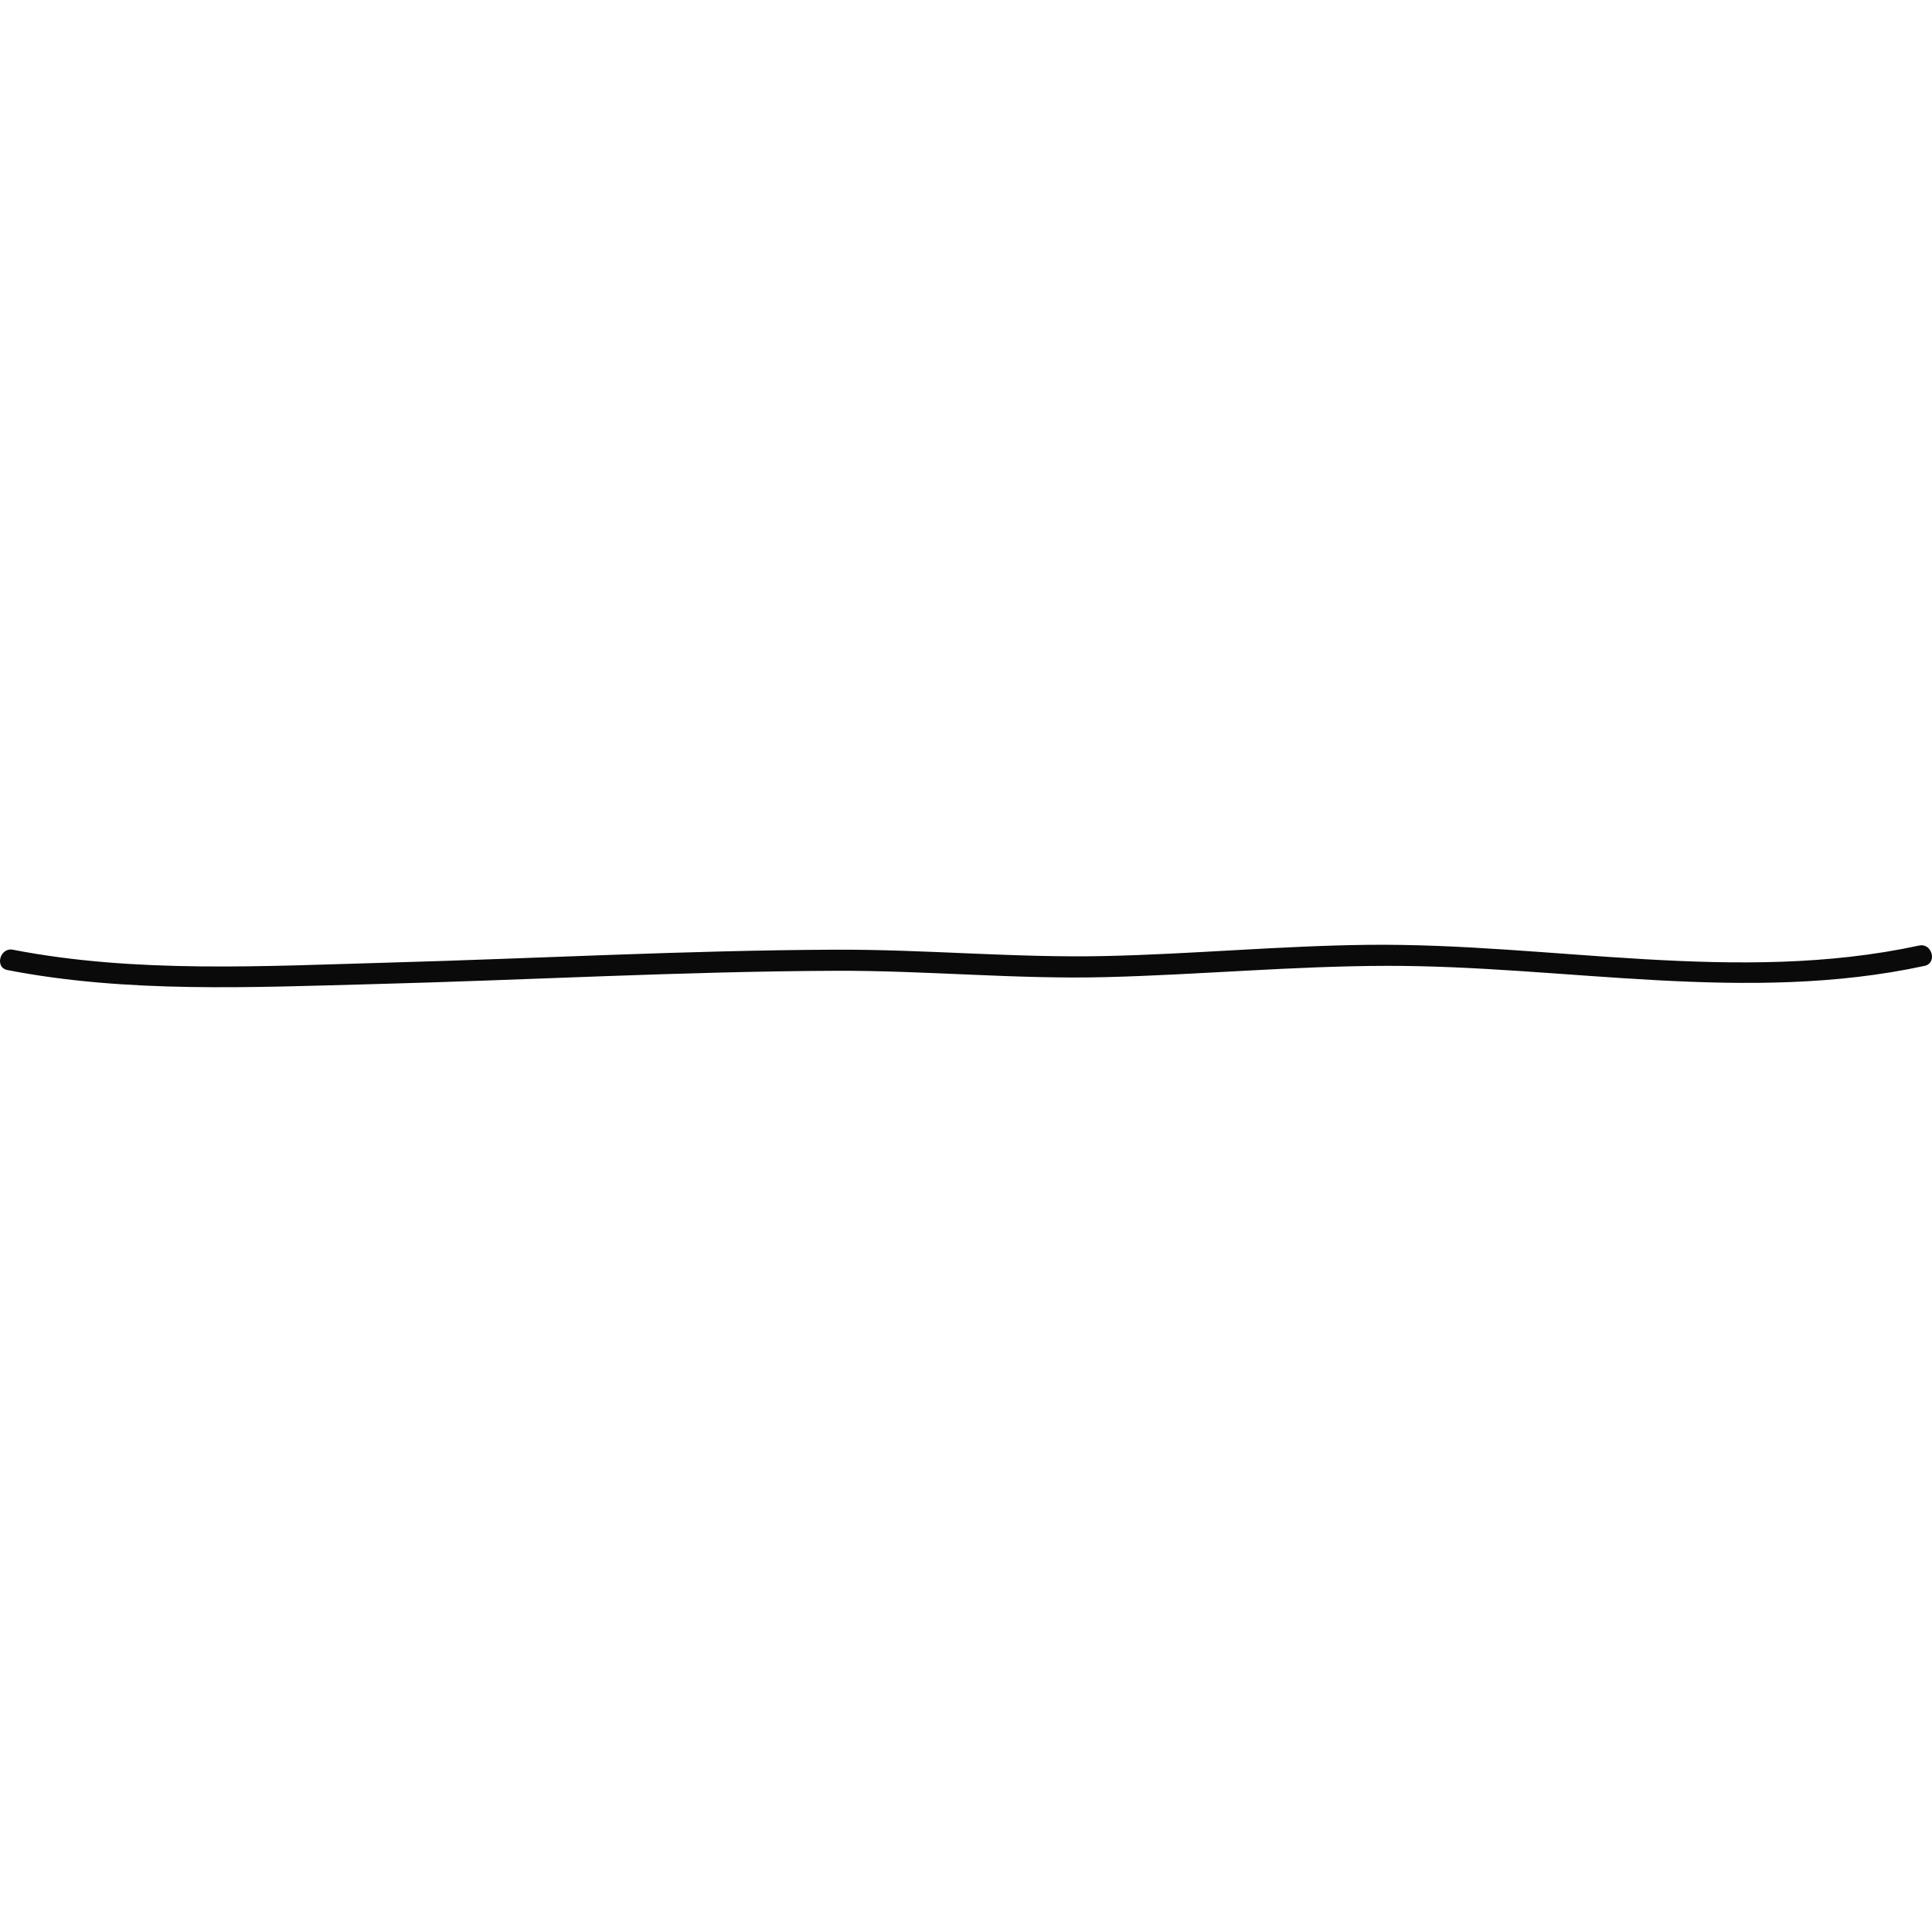
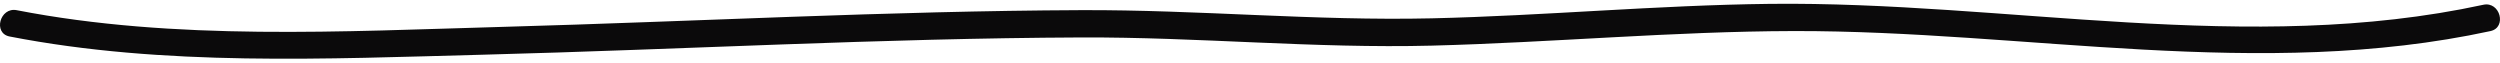
- <svg xmlns="http://www.w3.org/2000/svg" preserveAspectRatio="xMidYMid meet" data-bbox="20 98.242 160.001 3.517" viewBox="20 98.242 160.001 3.517" height="200" width="200" data-type="color" role="presentation" aria-hidden="true" aria-label="">
+ <svg xmlns="http://www.w3.org/2000/svg" preserveAspectRatio="xMidYMid meet" data-bbox="20 98.242 160.001 3.517" viewBox="20 98.242 160.001 3.517" height="5" width="200" data-type="color" role="presentation" aria-hidden="true" aria-label="">
  <defs>
    <style>#comp-js8zxngj svg [data-color="1"] {fill: #415941;}</style>
  </defs>
  <g>
    <path d="M20.614 100.336c9.892 1.924 20.274 1.426 30.283 1.166 12.76-.332 25.515-1.052 38.281-1.105 7.5-.031 14.965.716 22.448.524 7.727-.199 15.458-.916 23.18-.933 14.877-.031 29.83 3.192 44.583.002 1.071-.231.618-1.916-.452-1.685-15.07 3.26-30.476-.23-45.684-.057-7.211.083-14.409.76-21.626.926-7.486.172-14.946-.556-22.448-.524-12.329.051-24.647.726-36.97 1.069-10.265.286-20.994.906-31.143-1.067-1.07-.209-1.529 1.475-.452 1.684z" fill="#0B0A0B" data-color="1" />
  </g>
</svg>
